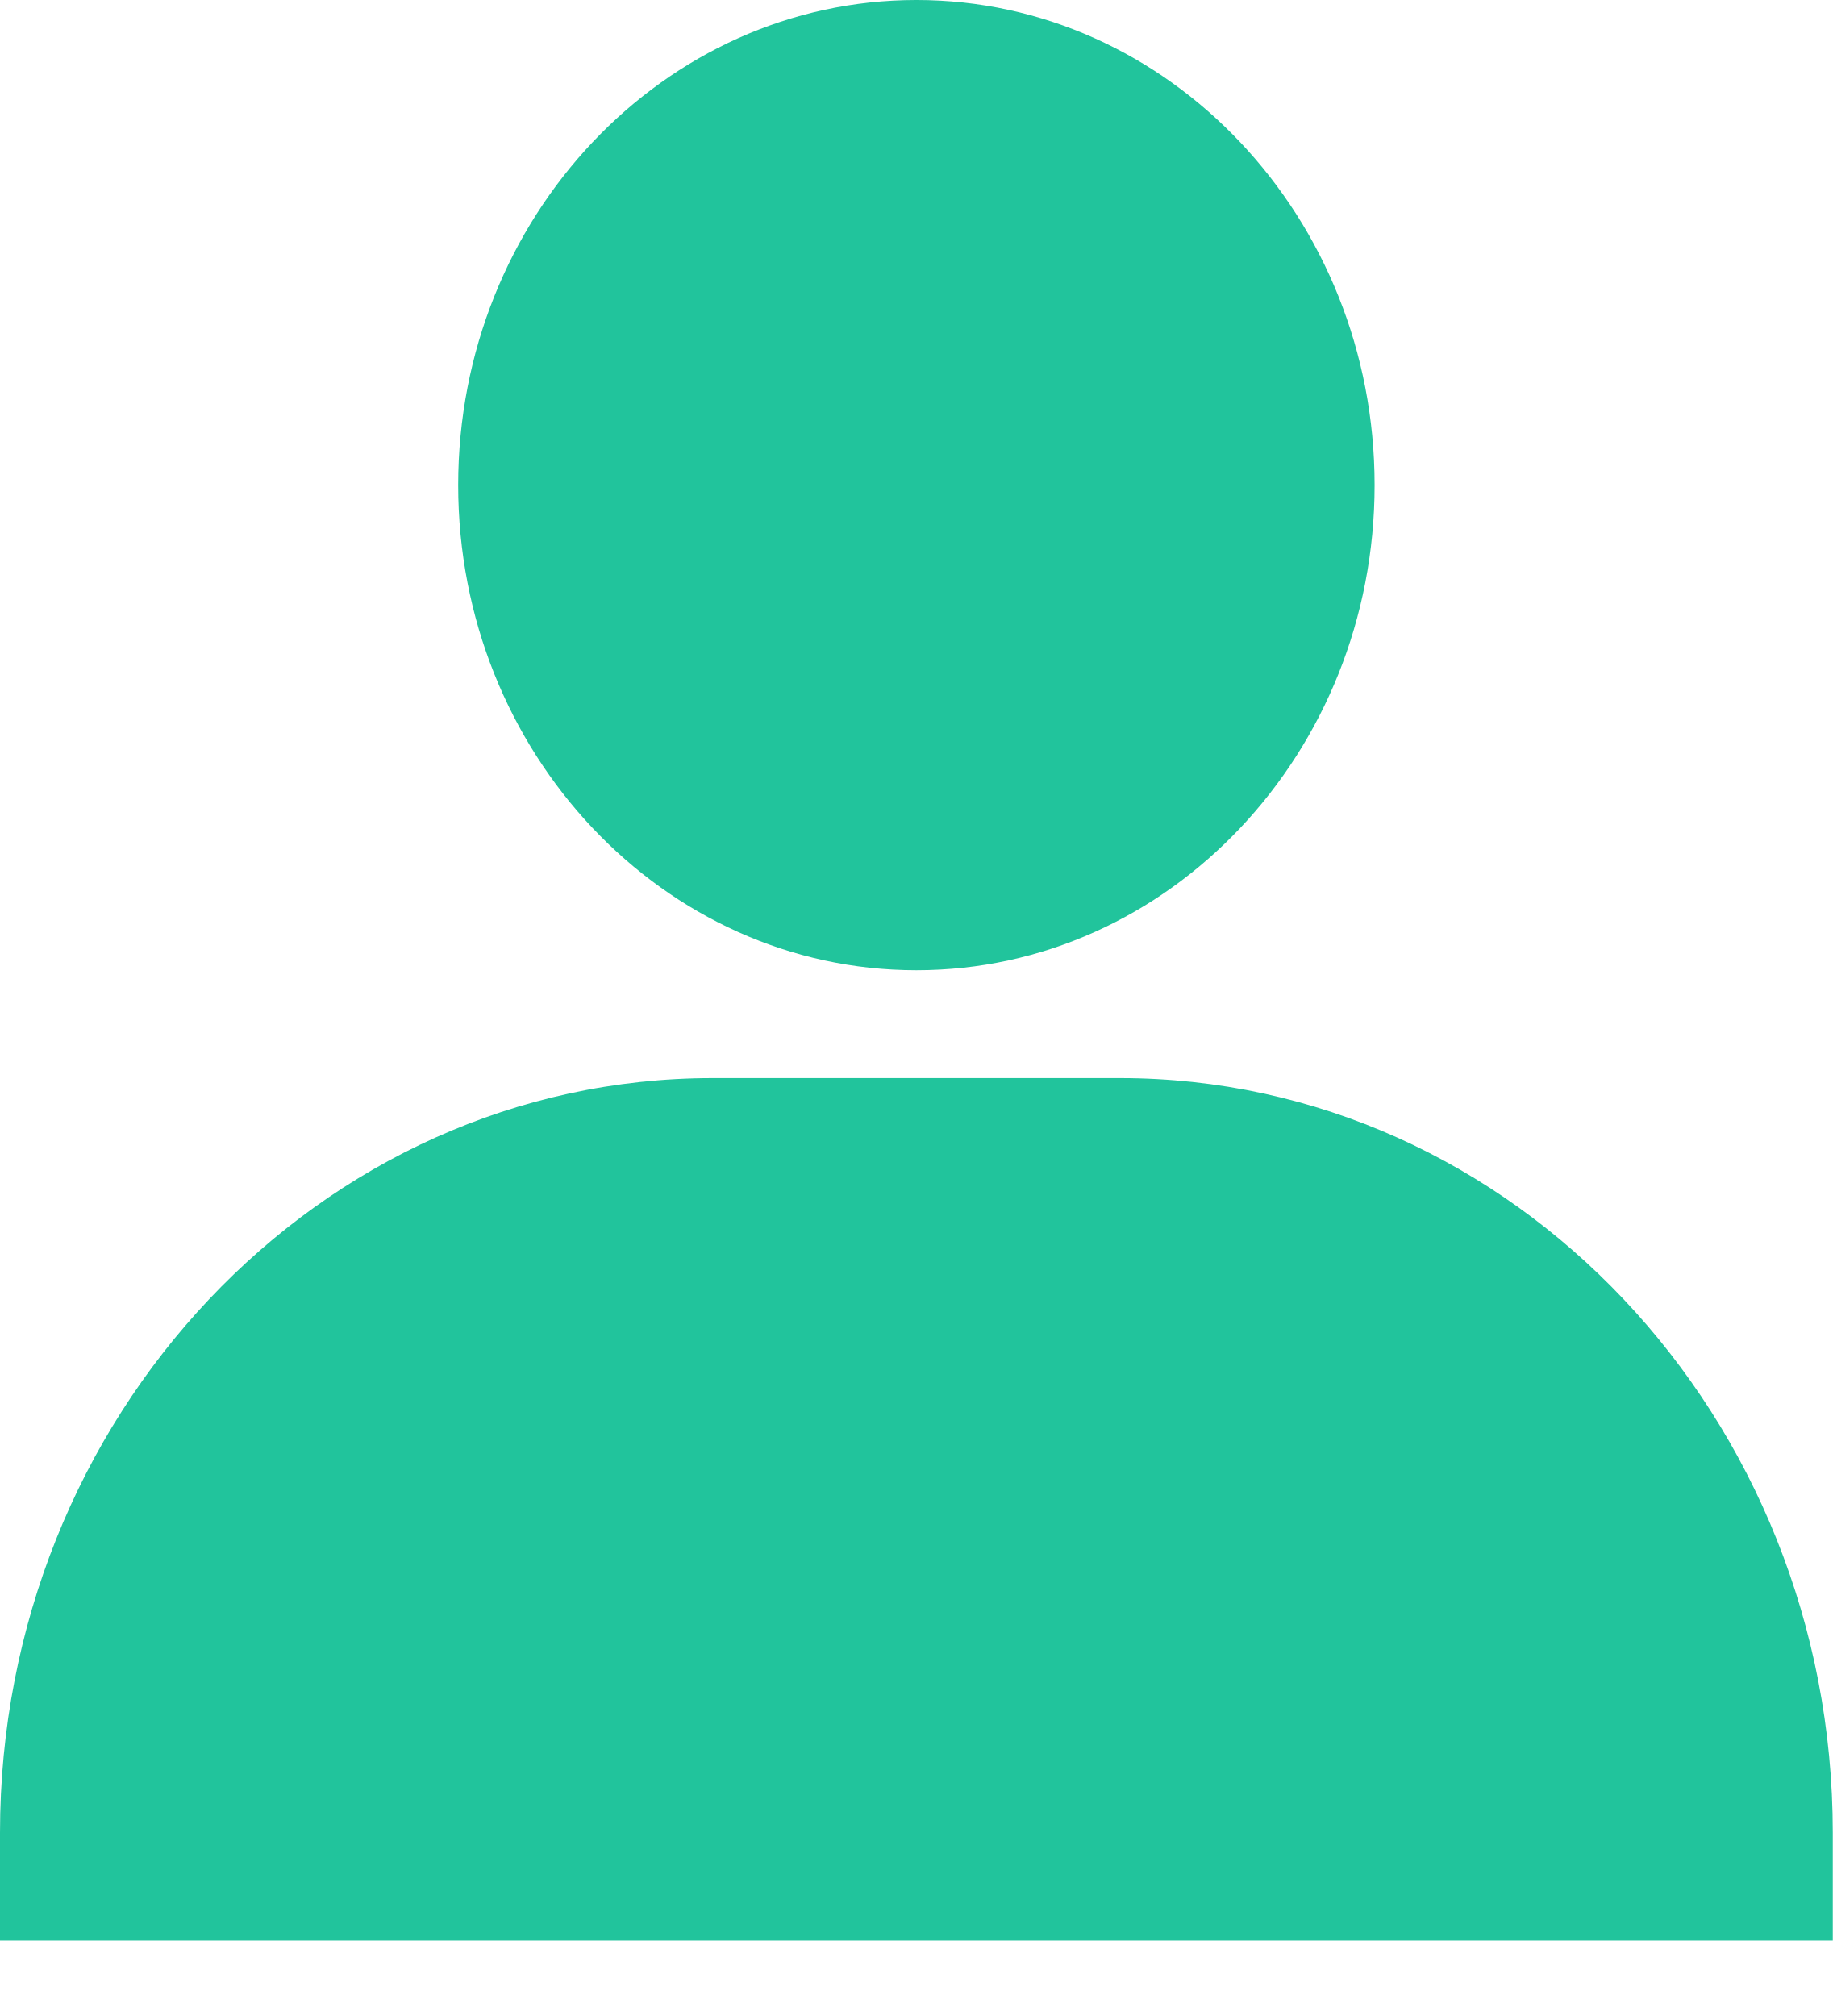
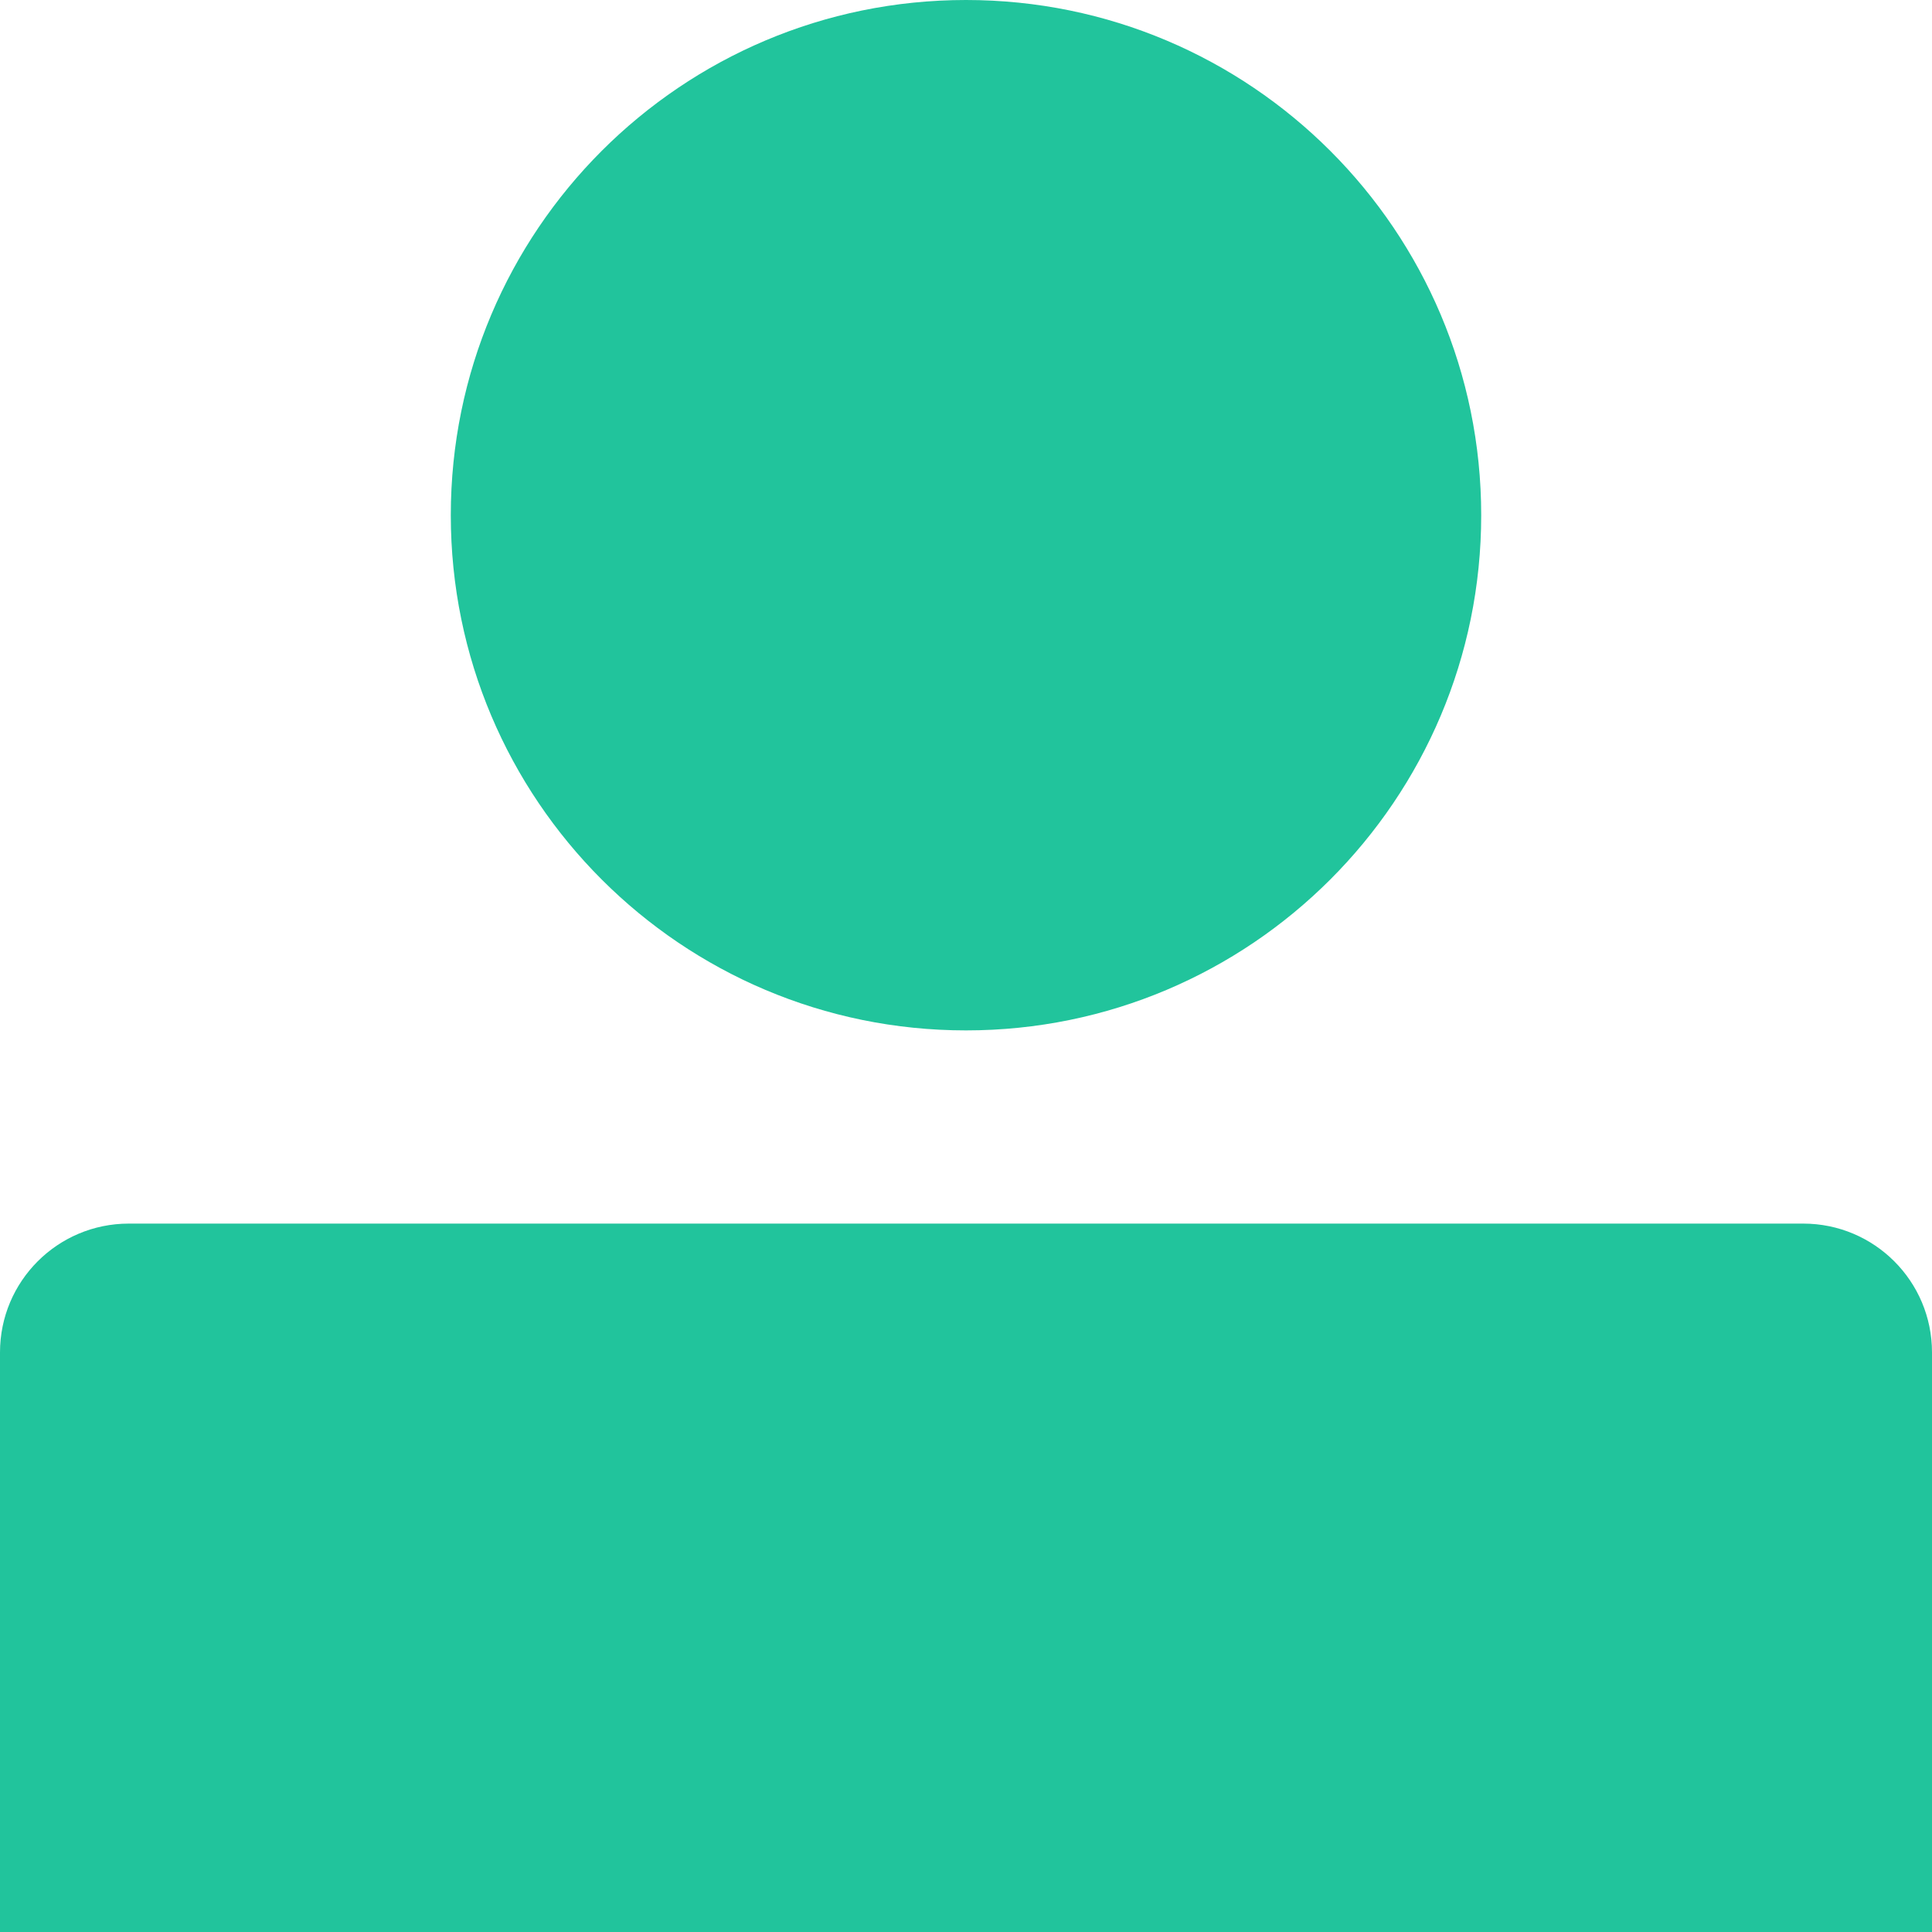
- <svg xmlns="http://www.w3.org/2000/svg" width="20" height="22" viewBox="0 0 20 22" fill="none">
-   <path d="M5 5.294C5 8.213 7.243 10.588 10 10.588C12.757 10.588 15 8.213 15 5.294C15 2.375 12.757 0 10 0C7.243 0 5 2.375 5 5.294ZM18.889 21.177H20V20C20 15.46 16.51 11.765 12.222 11.765H7.778C3.489 11.765 0 15.46 0 20V21.177H18.889Z" fill="#21C49C" />
+ <svg xmlns="http://www.w3.org/2000/svg" width="30" height="30" viewBox="0 0 30 30" fill="none">
+   <path d="M0 21C0 19.895 0.895 19 2 19H28C29.105 19 30 19.895 30 21V30H0V21Z" fill="#21C49C" />
+   <rect x="7" width="16" height="16" rx="8" fill="#21C49C" />
</svg>
